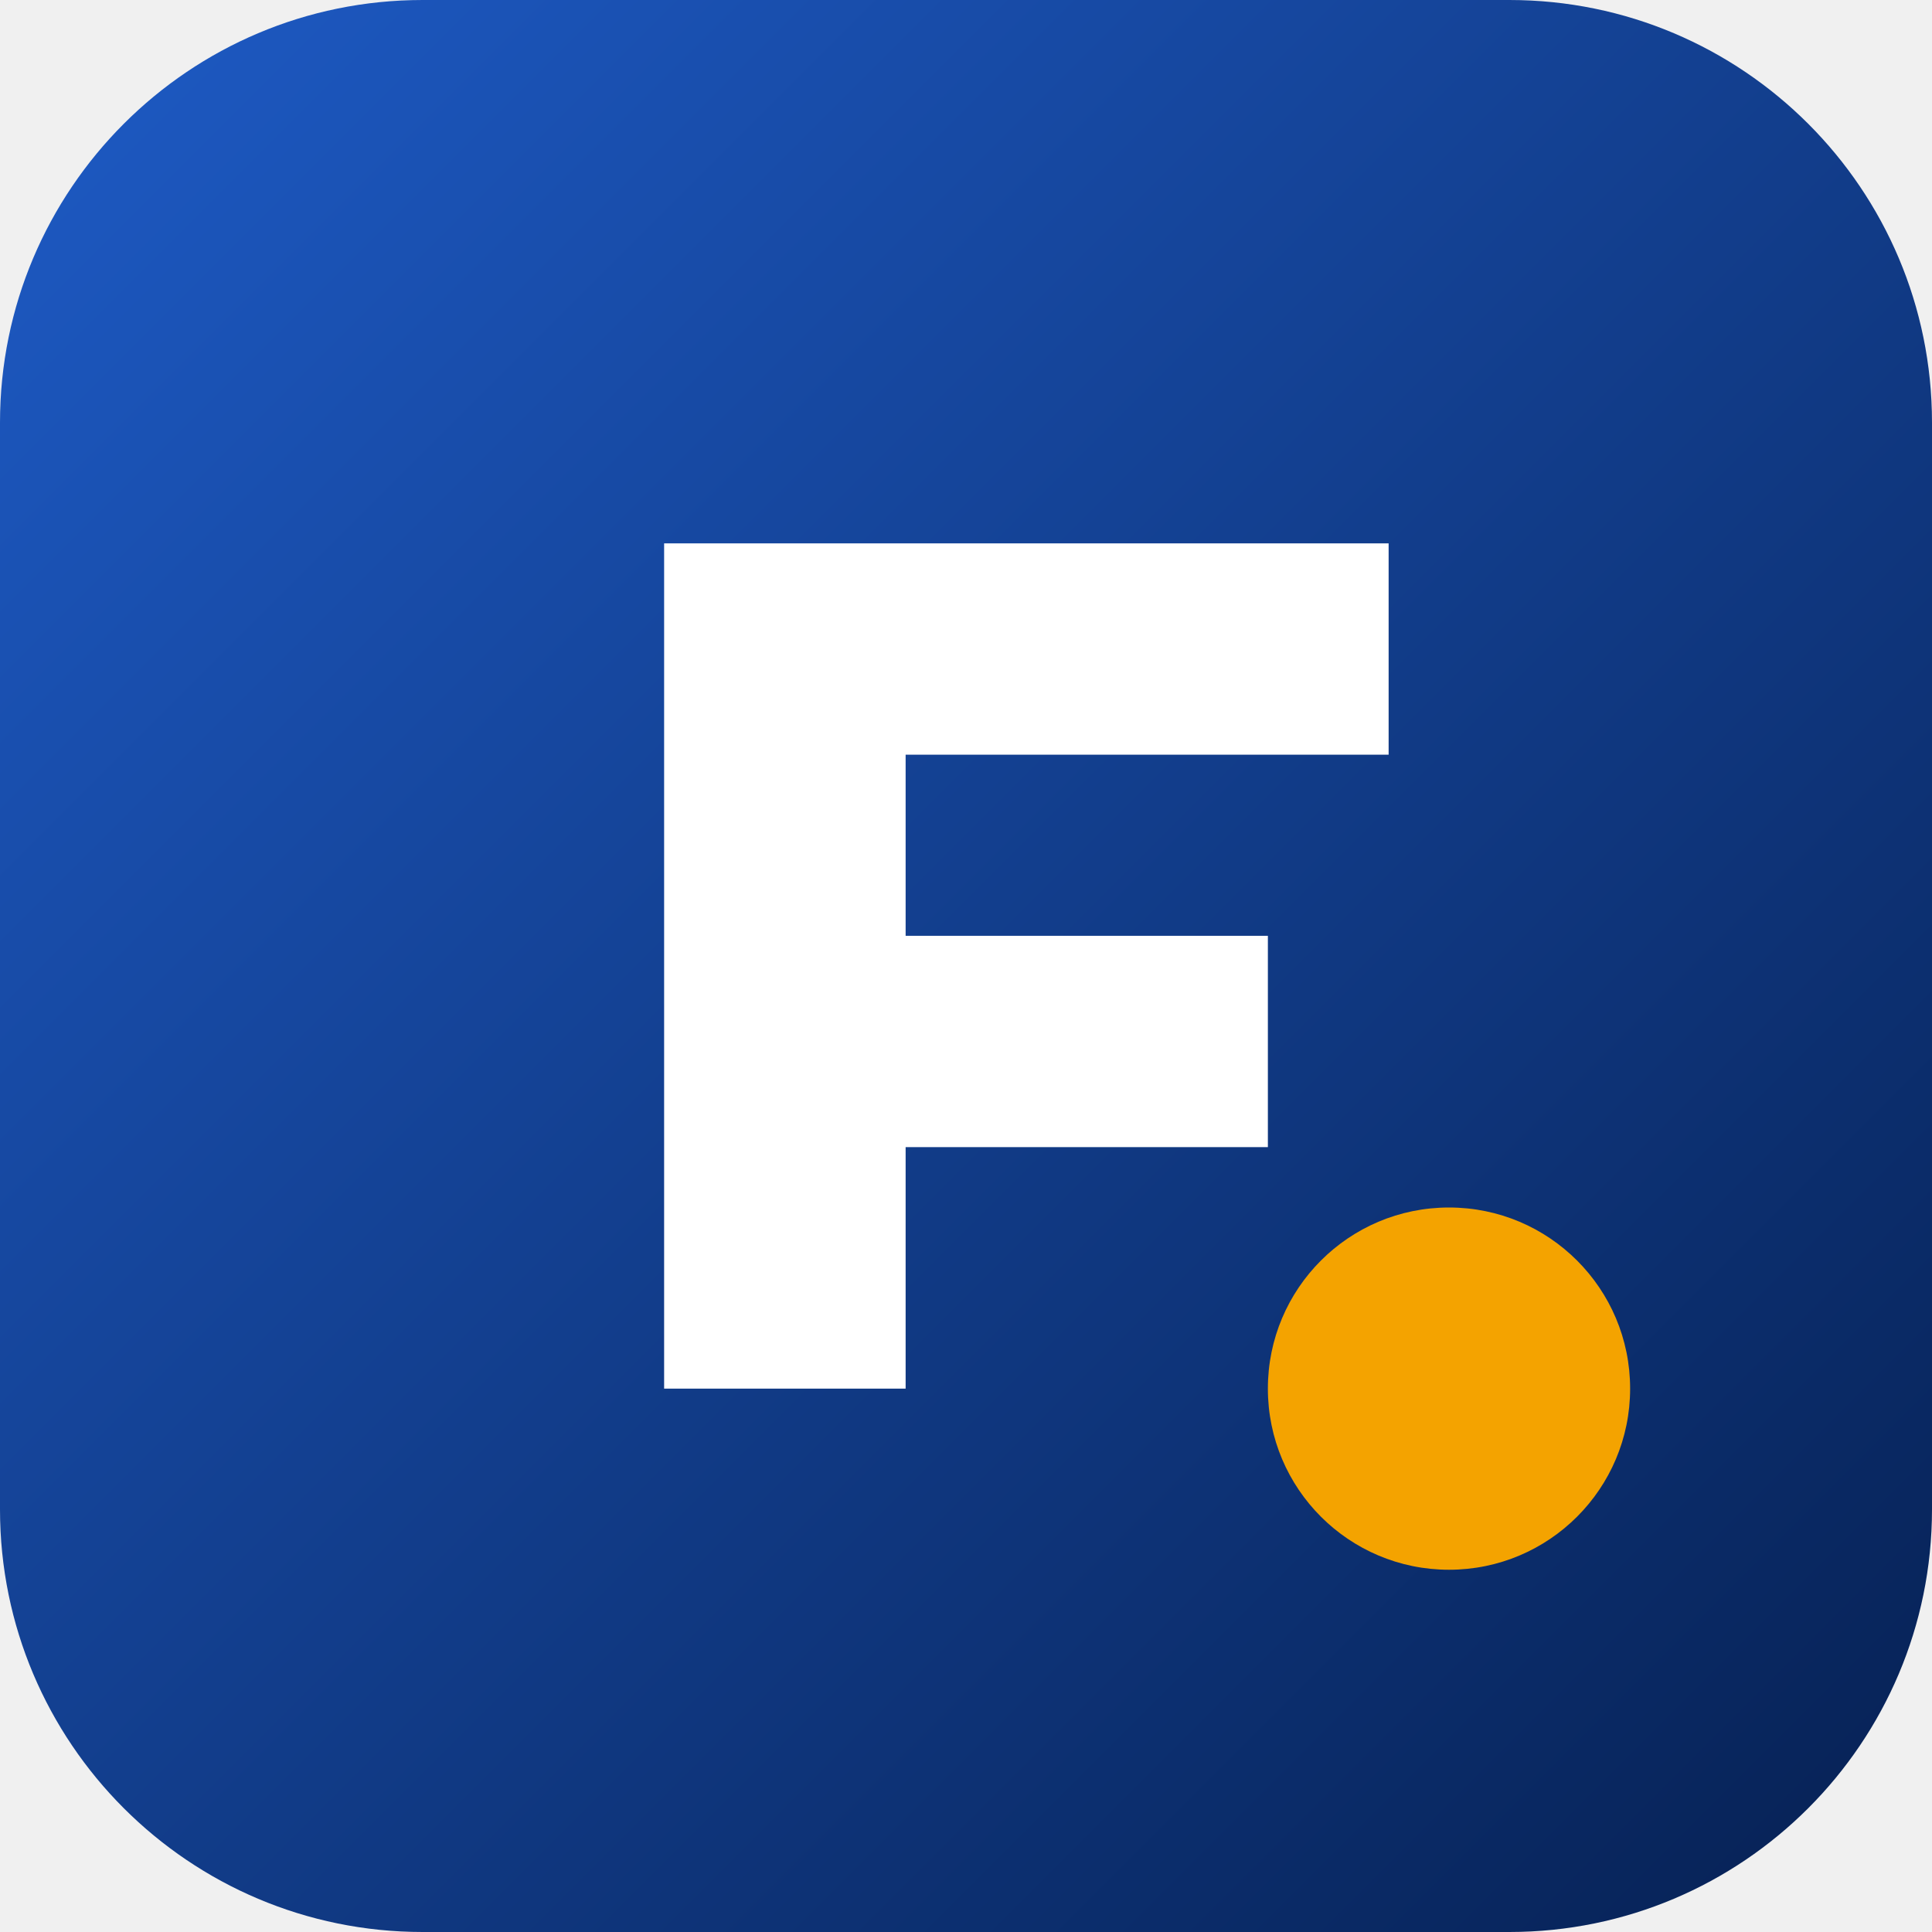
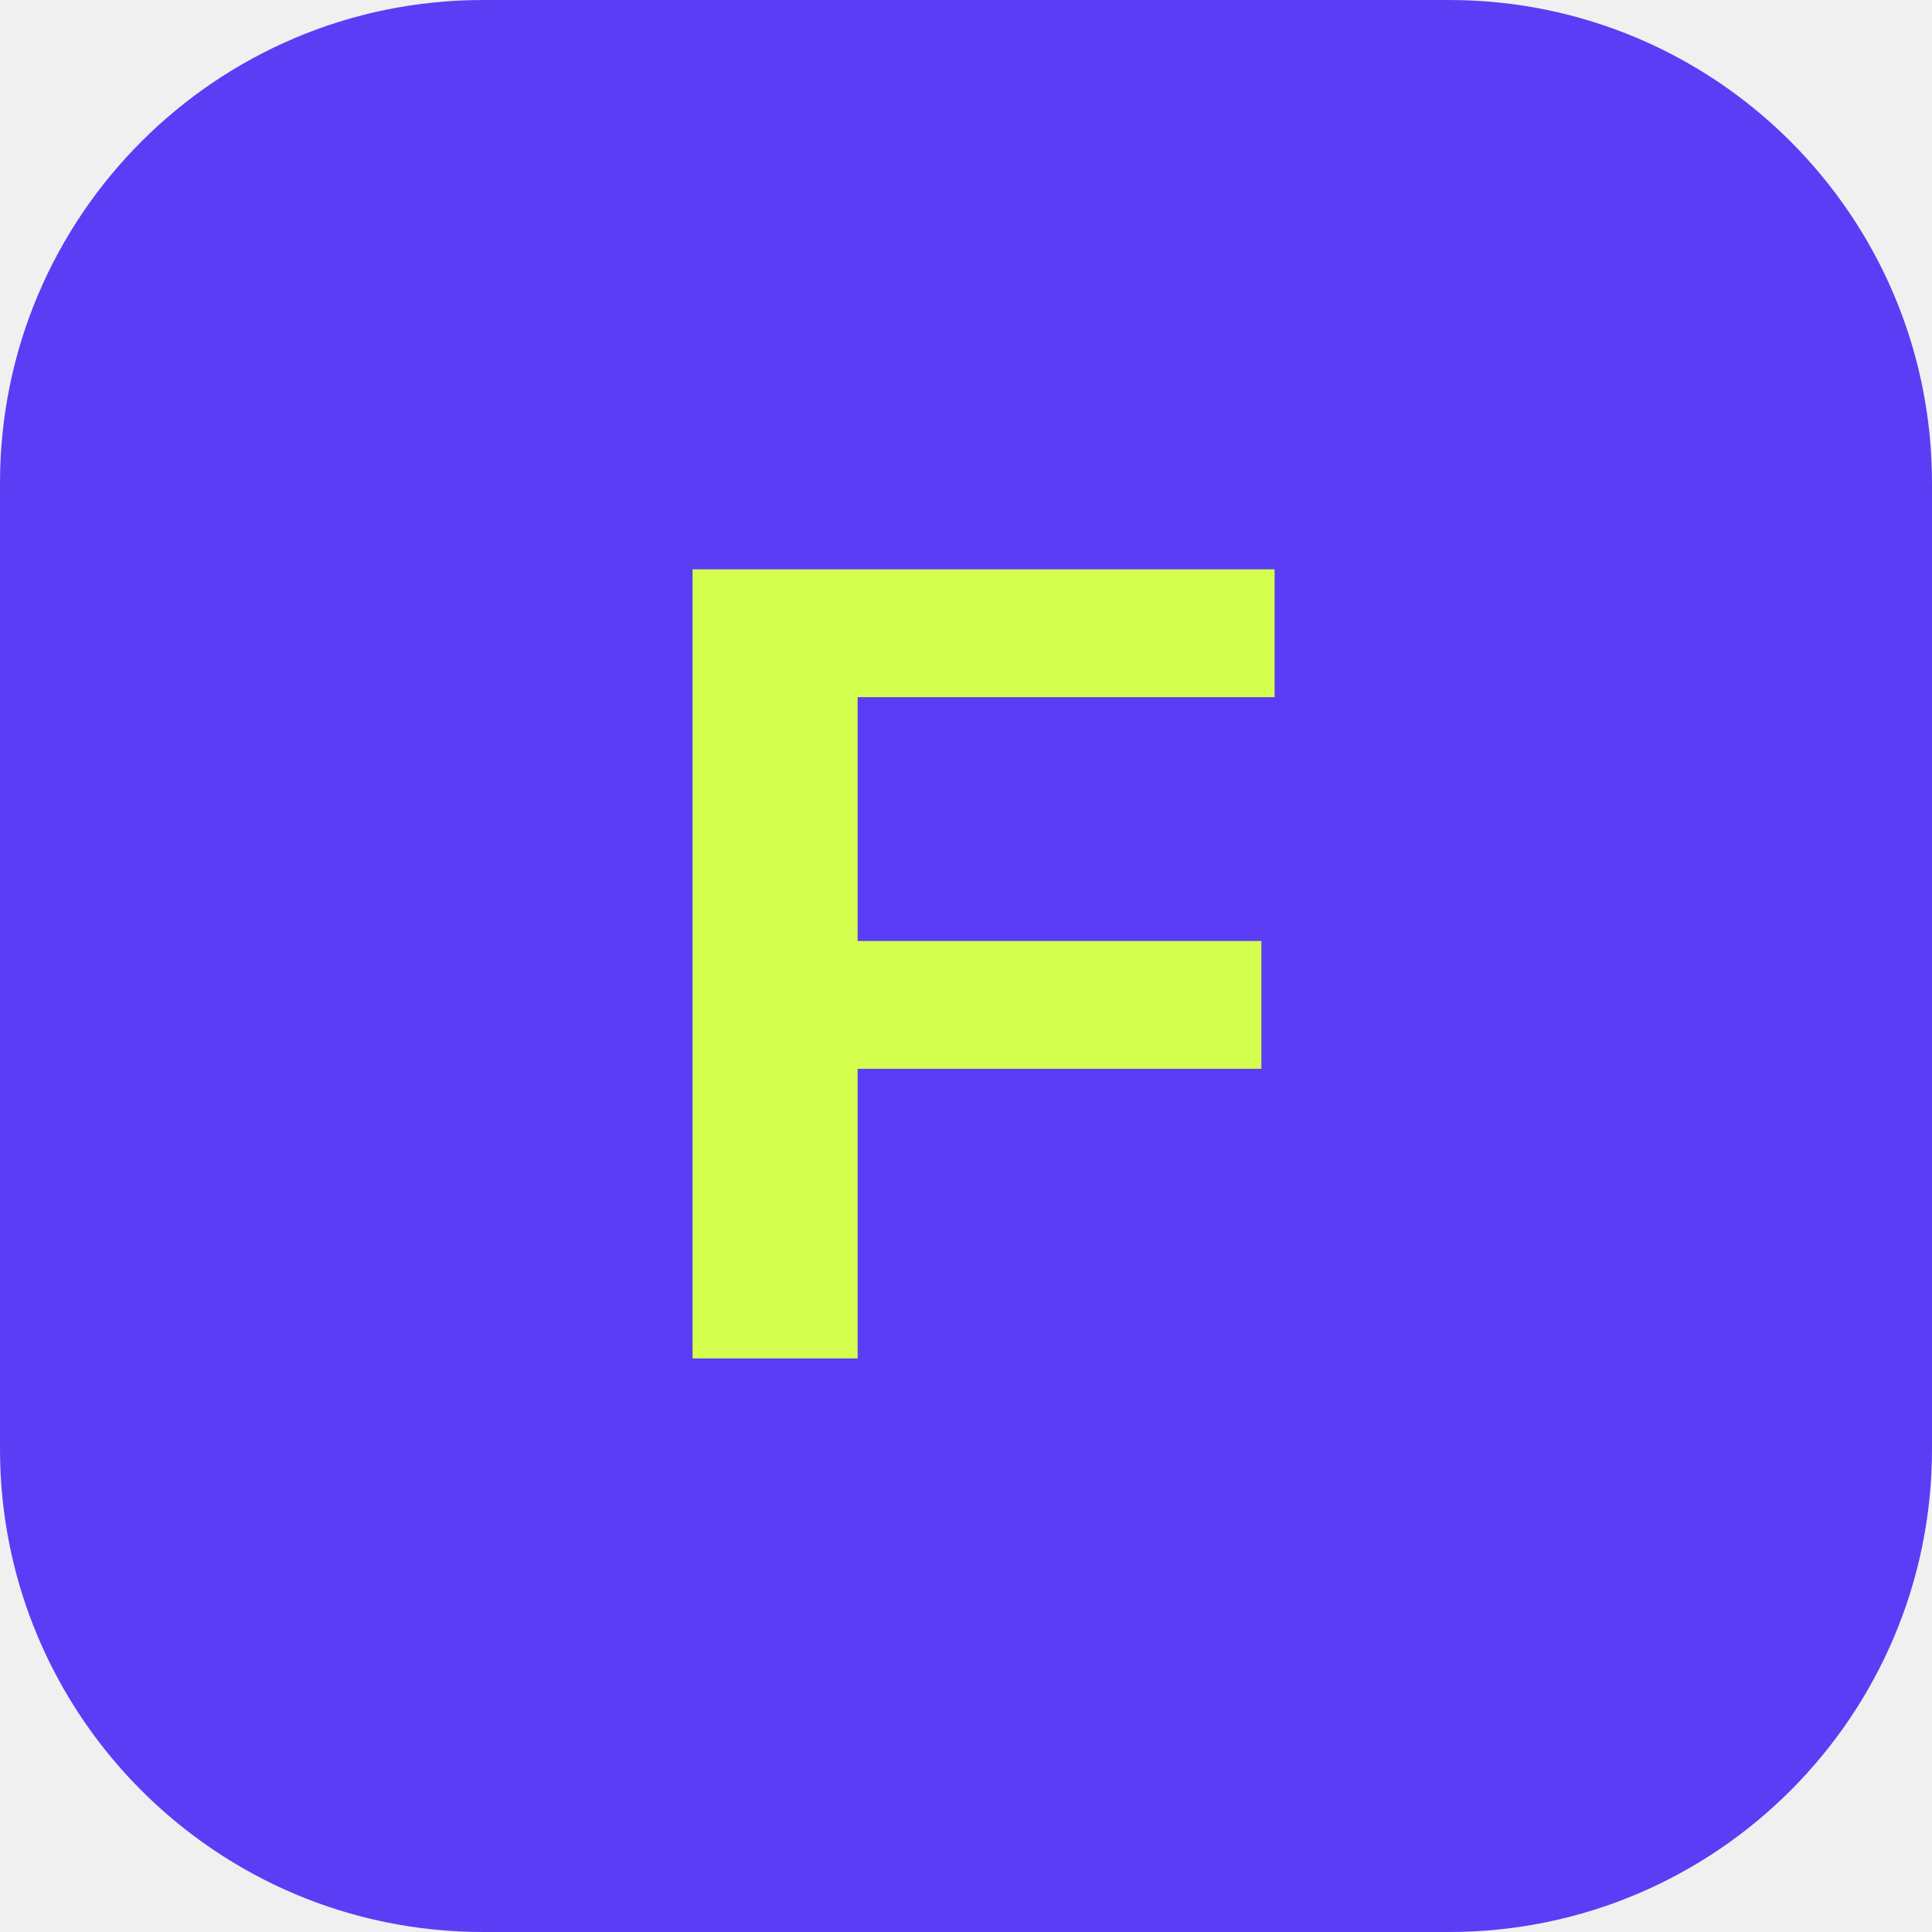
<svg xmlns="http://www.w3.org/2000/svg" viewBox="0 0 64 64">
-   <defs>
-     <linearGradient id="g" x1="0%" y1="0%" x2="100%" y2="100%">
-       <stop offset="0%" stop-color="#1e5bc6" />
-       <stop offset="100%" stop-color="#062052" />
-     </linearGradient>
-   </defs>
-   <rect width="64" height="64" rx="14" fill="url(#g)" />
-   <path d="M22 18 H46 V25 H30 V31 H42 V38 H30 V46 H22 Z" fill="white" />
-   <circle cx="48" cy="46" r="6" fill="#f4a300" />
+   <rect width="64" height="64" rx="16" fill="#5B3DF5" />
+   <text x="32" y="45" text-anchor="middle" font-family="Arial Black,Arial,sans-serif" font-weight="900" font-size="38" fill="#D4FF4F">F</text>
</svg>
